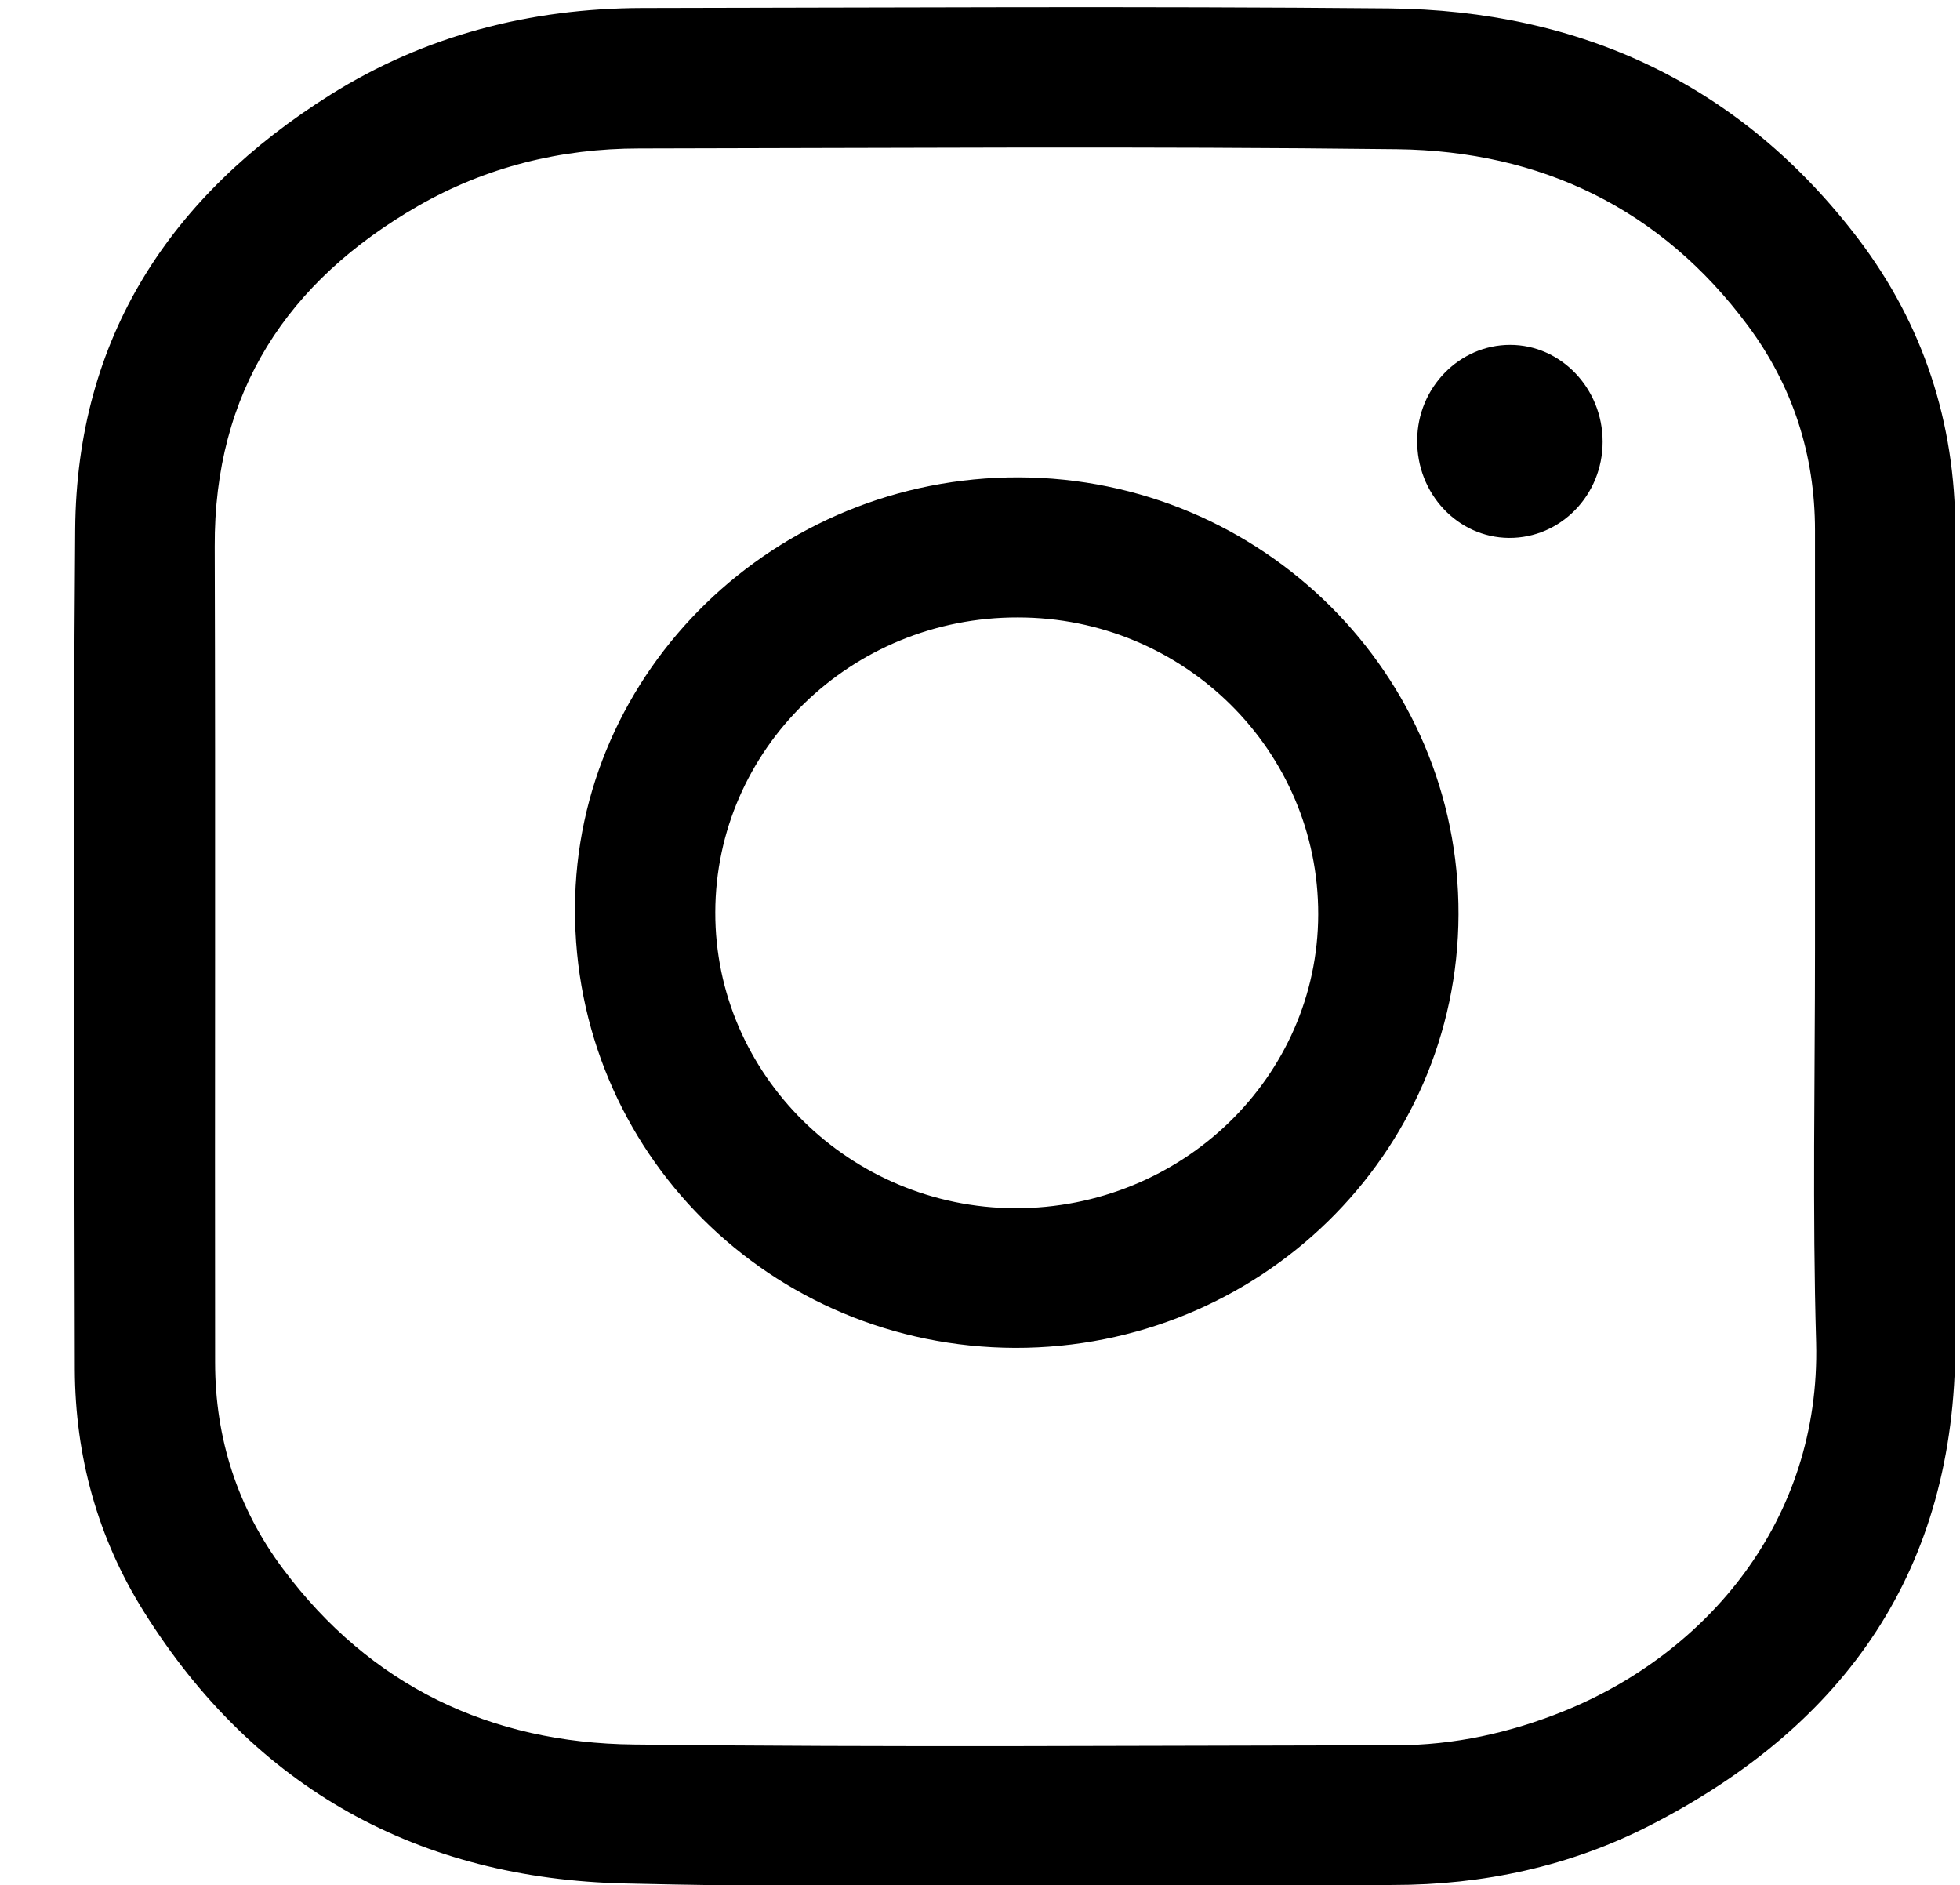
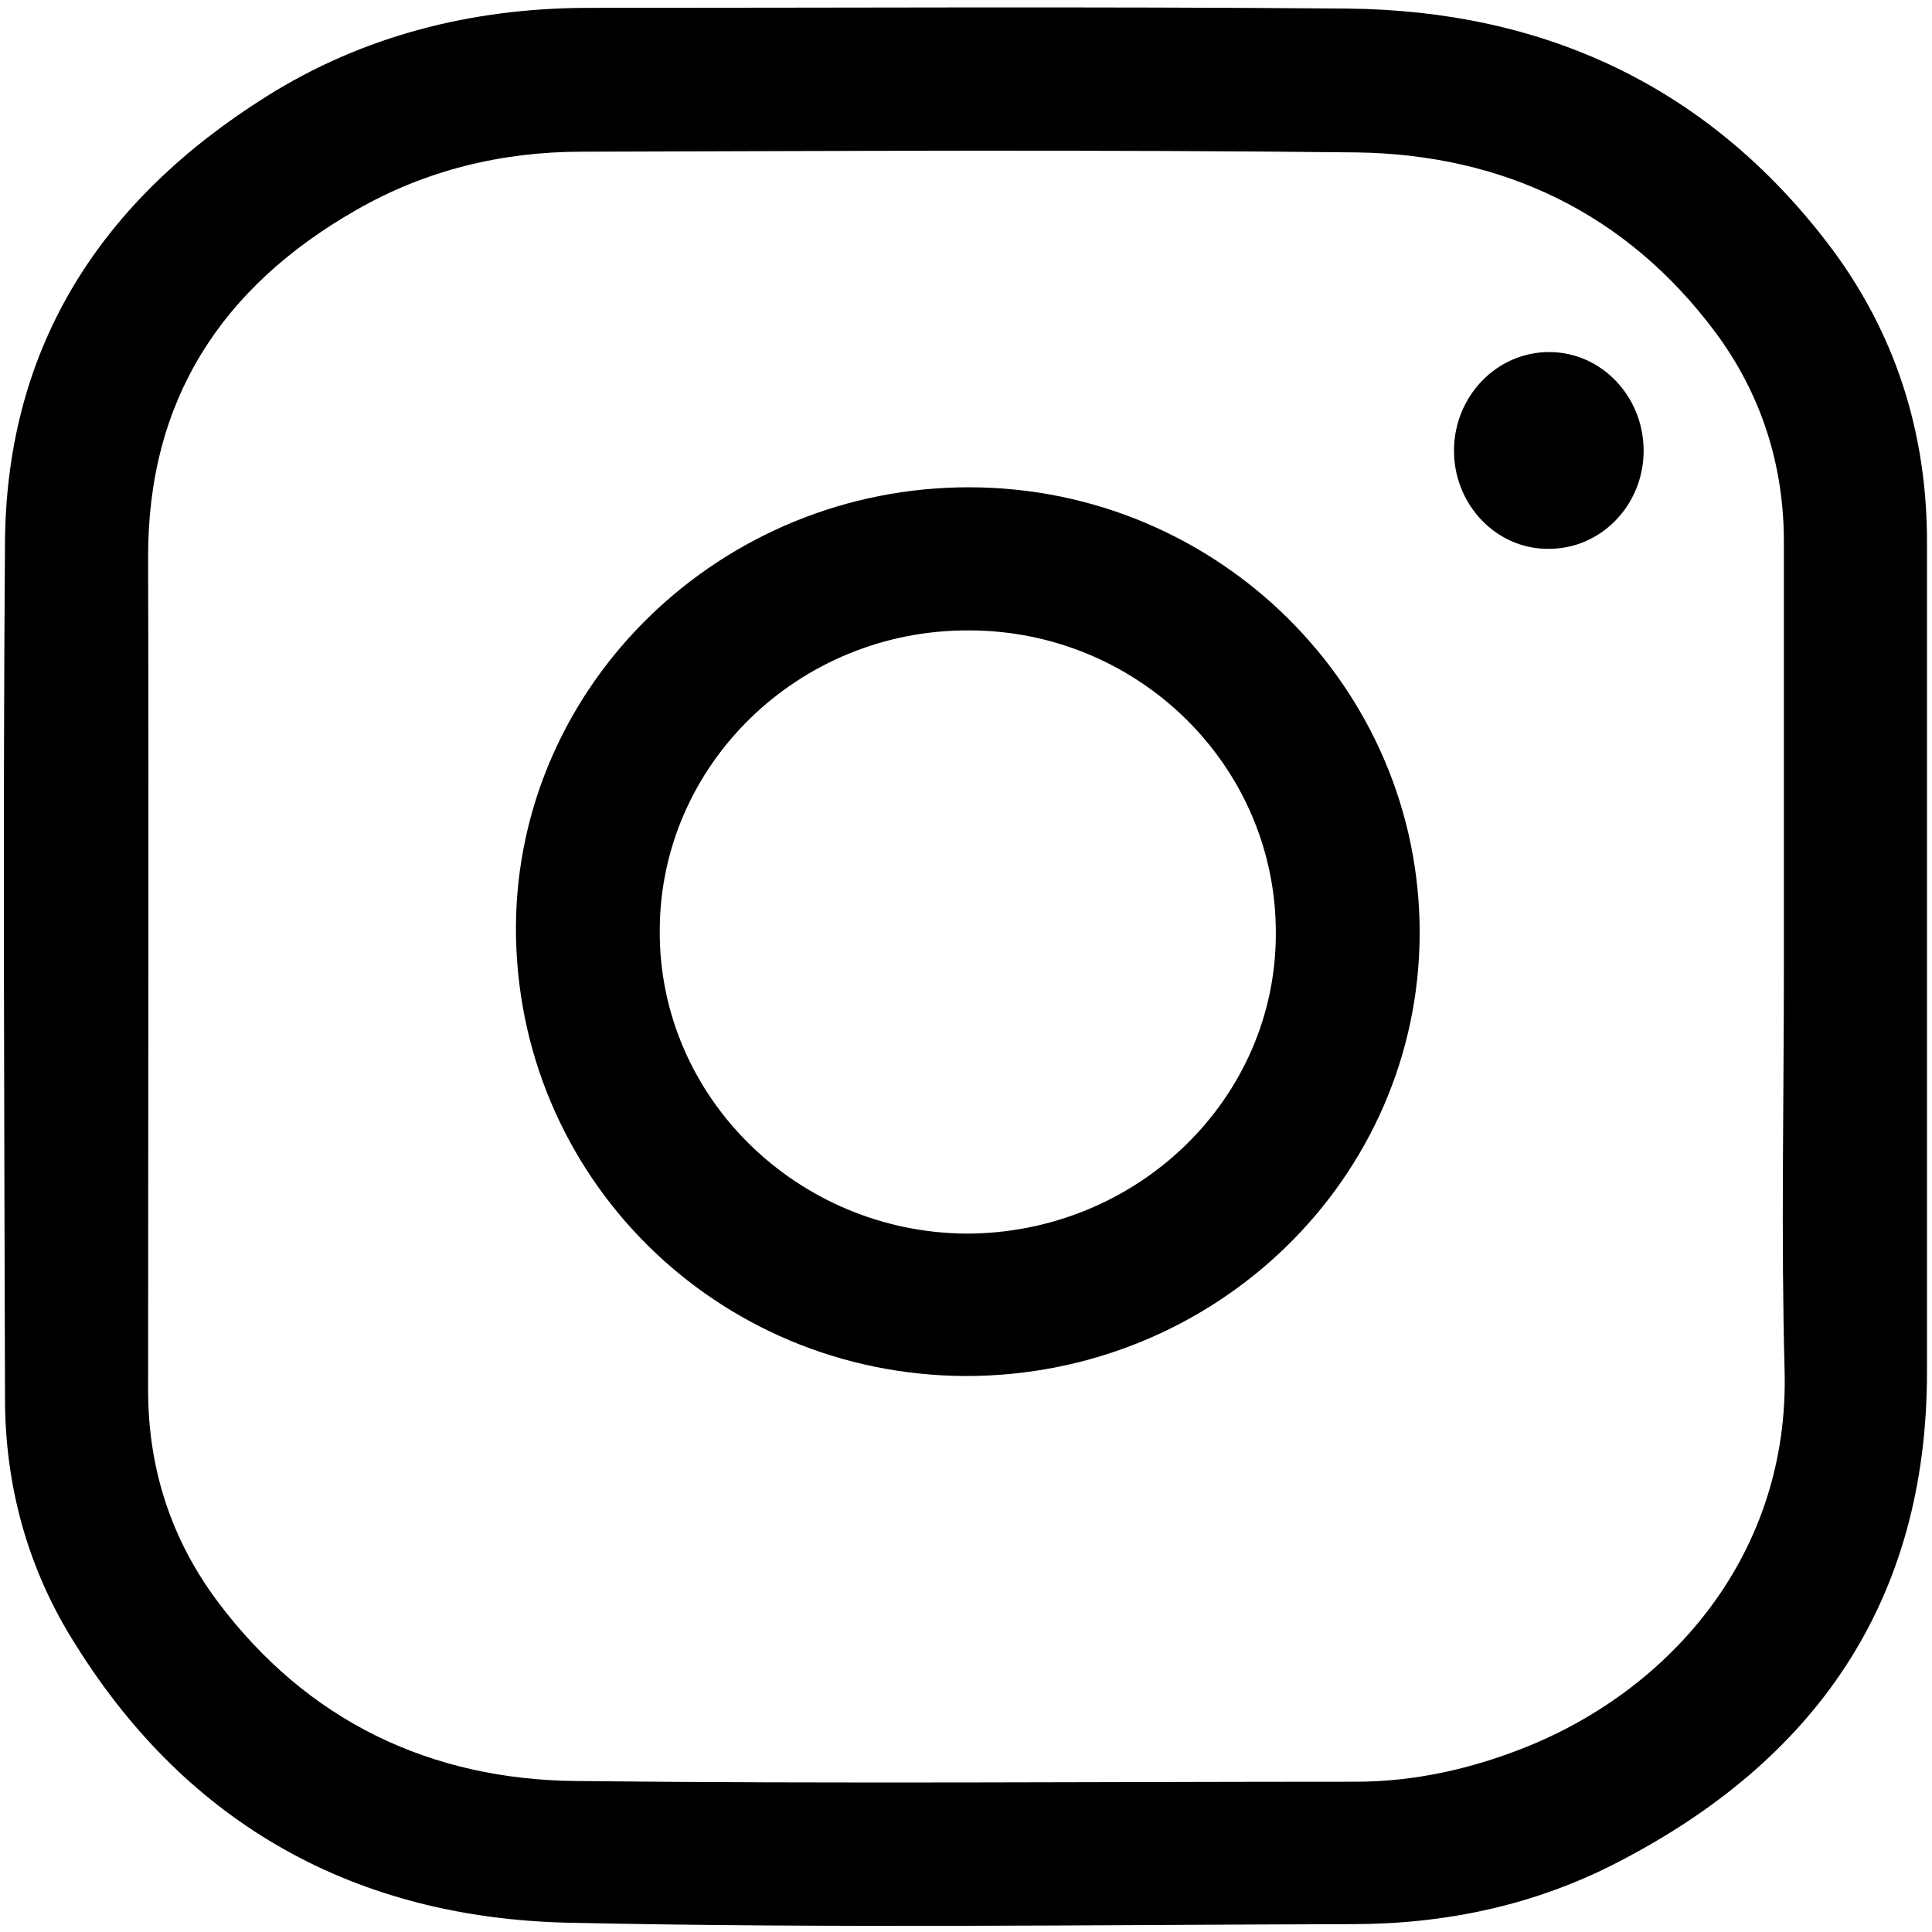
- <svg xmlns="http://www.w3.org/2000/svg" width="26px" height="25px" viewBox="0 0 26 25" version="1.1">
-   <defs />
-   <g id="icon" stroke="none" stroke-width="1" fill="none" fill-rule="evenodd">
-     <g id="instagram" transform="translate(0.9375, 0.05618)" fill="#000000">
+ <svg xmlns="http://www.w3.org/2000/svg" version="1.1" width="27" height="27" xml:space="preserve">
+   <g id="icon">
+     <g id="instagram">
      <g id="insta">
-         <path d="M25,12.5 L25,17.771 C25,20.753 23.551,22.821 20.956,24.152 C19.889,24.699 18.737,24.945 17.54,24.945 C14.145,24.95 10.749,25.005 7.354,24.925 C4.623,24.864 2.44,23.67 0.971,21.32 C0.357,20.341 0.06,19.257 0.055,18.107 C0.05,14.393 0.03,10.678 0.06,6.963 C0.08,4.418 1.323,2.535 3.446,1.2 C4.703,0.412 6.097,0.055 7.575,0.05 C10.88,0.045 14.18,0.025 17.485,0.055 C20.035,0.08 22.158,1.064 23.717,3.117 C24.577,4.252 25,5.552 25,6.978 L25,12.5 L25,12.5 Z M23.139,12.525 L23.139,6.978 C23.139,5.974 22.842,5.06 22.248,4.262 C21.097,2.711 19.502,1.948 17.601,1.923 C14.245,1.883 10.895,1.908 7.54,1.913 C6.499,1.913 5.508,2.159 4.608,2.676 C2.872,3.675 1.901,5.141 1.911,7.194 C1.922,10.798 1.911,14.408 1.916,18.012 C1.916,19.021 2.213,19.945 2.817,20.753 C3.974,22.304 5.568,23.062 7.47,23.082 C10.84,23.122 14.21,23.097 17.58,23.092 C18.35,23.092 19.095,22.927 19.804,22.641 C21.695,21.878 23.214,20.115 23.154,17.751 C23.104,16.009 23.139,14.267 23.139,12.525 L23.139,12.525 Z" id="Shape" />
-         <path d="M12.53,17.821 C9.276,17.811 6.675,15.216 6.69,11.988 C6.7,8.835 9.351,6.265 12.58,6.275 C15.805,6.285 18.421,8.886 18.41,12.073 C18.4,15.256 15.765,17.826 12.53,17.821 L12.53,17.821 Z M12.565,8.133 C10.352,8.128 8.556,9.88 8.551,12.043 C8.546,14.197 10.337,15.959 12.525,15.969 C14.743,15.974 16.544,14.227 16.549,12.073 C16.554,9.9 14.769,8.133 12.565,8.133 L12.565,8.133 Z" id="Shape" />
-         <path d="M20.322,5.803 C20.322,6.511 19.764,7.083 19.079,7.078 C18.4,7.073 17.852,6.491 17.862,5.778 C17.867,5.085 18.421,4.518 19.095,4.518 C19.769,4.518 20.322,5.095 20.322,5.803 L20.322,5.803 Z" id="Shape" />
+         <path id="bezier" stroke="none" fill="rgb(0, 0, 0)" d="M 26.93,13.5 L 26.93,19.17 C 26.93,22.38 25.37,24.61 22.58,26.04 21.43,26.63 20.19,26.89 18.9,26.89 15.24,26.9 11.59,26.95 7.93,26.87 4.99,26.8 2.64,25.52 1.06,22.99 0.39,21.94 0.07,20.77 0.07,19.54 0.06,15.54 0.04,11.54 0.07,7.55 0.1,4.81 1.43,2.79 3.72,1.35 5.07,0.5 6.58,0.12 8.17,0.11 11.73,0.11 15.28,0.09 18.84,0.12 21.59,0.15 23.87,1.21 25.55,3.41 26.48,4.63 26.93,6.03 26.93,7.57 L 26.93,13.5 26.93,13.5 Z M 24.93,13.53 L 24.93,7.57 C 24.93,6.49 24.61,5.5 23.97,4.64 22.73,2.98 21.01,2.16 18.96,2.13 15.35,2.09 11.74,2.11 8.13,2.12 7.01,2.12 5.94,2.38 4.97,2.94 3.1,4.01 2.06,5.59 2.07,7.8 2.08,11.67 2.07,15.56 2.07,19.43 2.07,20.52 2.39,21.51 3.04,22.38 4.29,24.05 6.01,24.87 8.05,24.89 11.68,24.93 15.31,24.9 18.94,24.9 19.77,24.9 20.57,24.72 21.34,24.41 23.37,23.59 25.01,21.7 24.94,19.15 24.89,17.28 24.93,15.41 24.93,13.53 L 24.93,13.53 Z M 24.93,13.53" />
+         <path id="bezier2" stroke="none" fill="rgb(0, 0, 0)" d="M 13.5,19.23 C 10,19.22 7.2,16.43 7.21,12.95 7.23,9.56 10.08,6.8 13.56,6.81 17.03,6.82 19.85,9.62 19.84,13.05 19.83,16.47 16.99,19.23 13.5,19.23 L 13.5,19.23 Z M 13.54,8.81 C 11.16,8.8 9.22,10.69 9.22,13.01 9.21,15.33 11.14,17.22 13.5,17.24 15.89,17.24 17.83,15.36 17.83,13.05 17.84,10.71 15.91,8.81 13.54,8.81 L 13.54,8.81 Z M 13.54,8.81" />
+         <path id="bezier3" stroke="none" fill="rgb(0, 0, 0)" d="M 22.97,6.3 C 22.97,7.06 22.37,7.68 21.63,7.67 20.9,7.67 20.31,7.04 20.32,6.28 20.33,5.53 20.92,4.92 21.65,4.92 22.38,4.92 22.97,5.54 22.97,6.3 L 22.97,6.3 Z M 22.97,6.3" />
      </g>
    </g>
  </g>
</svg>
